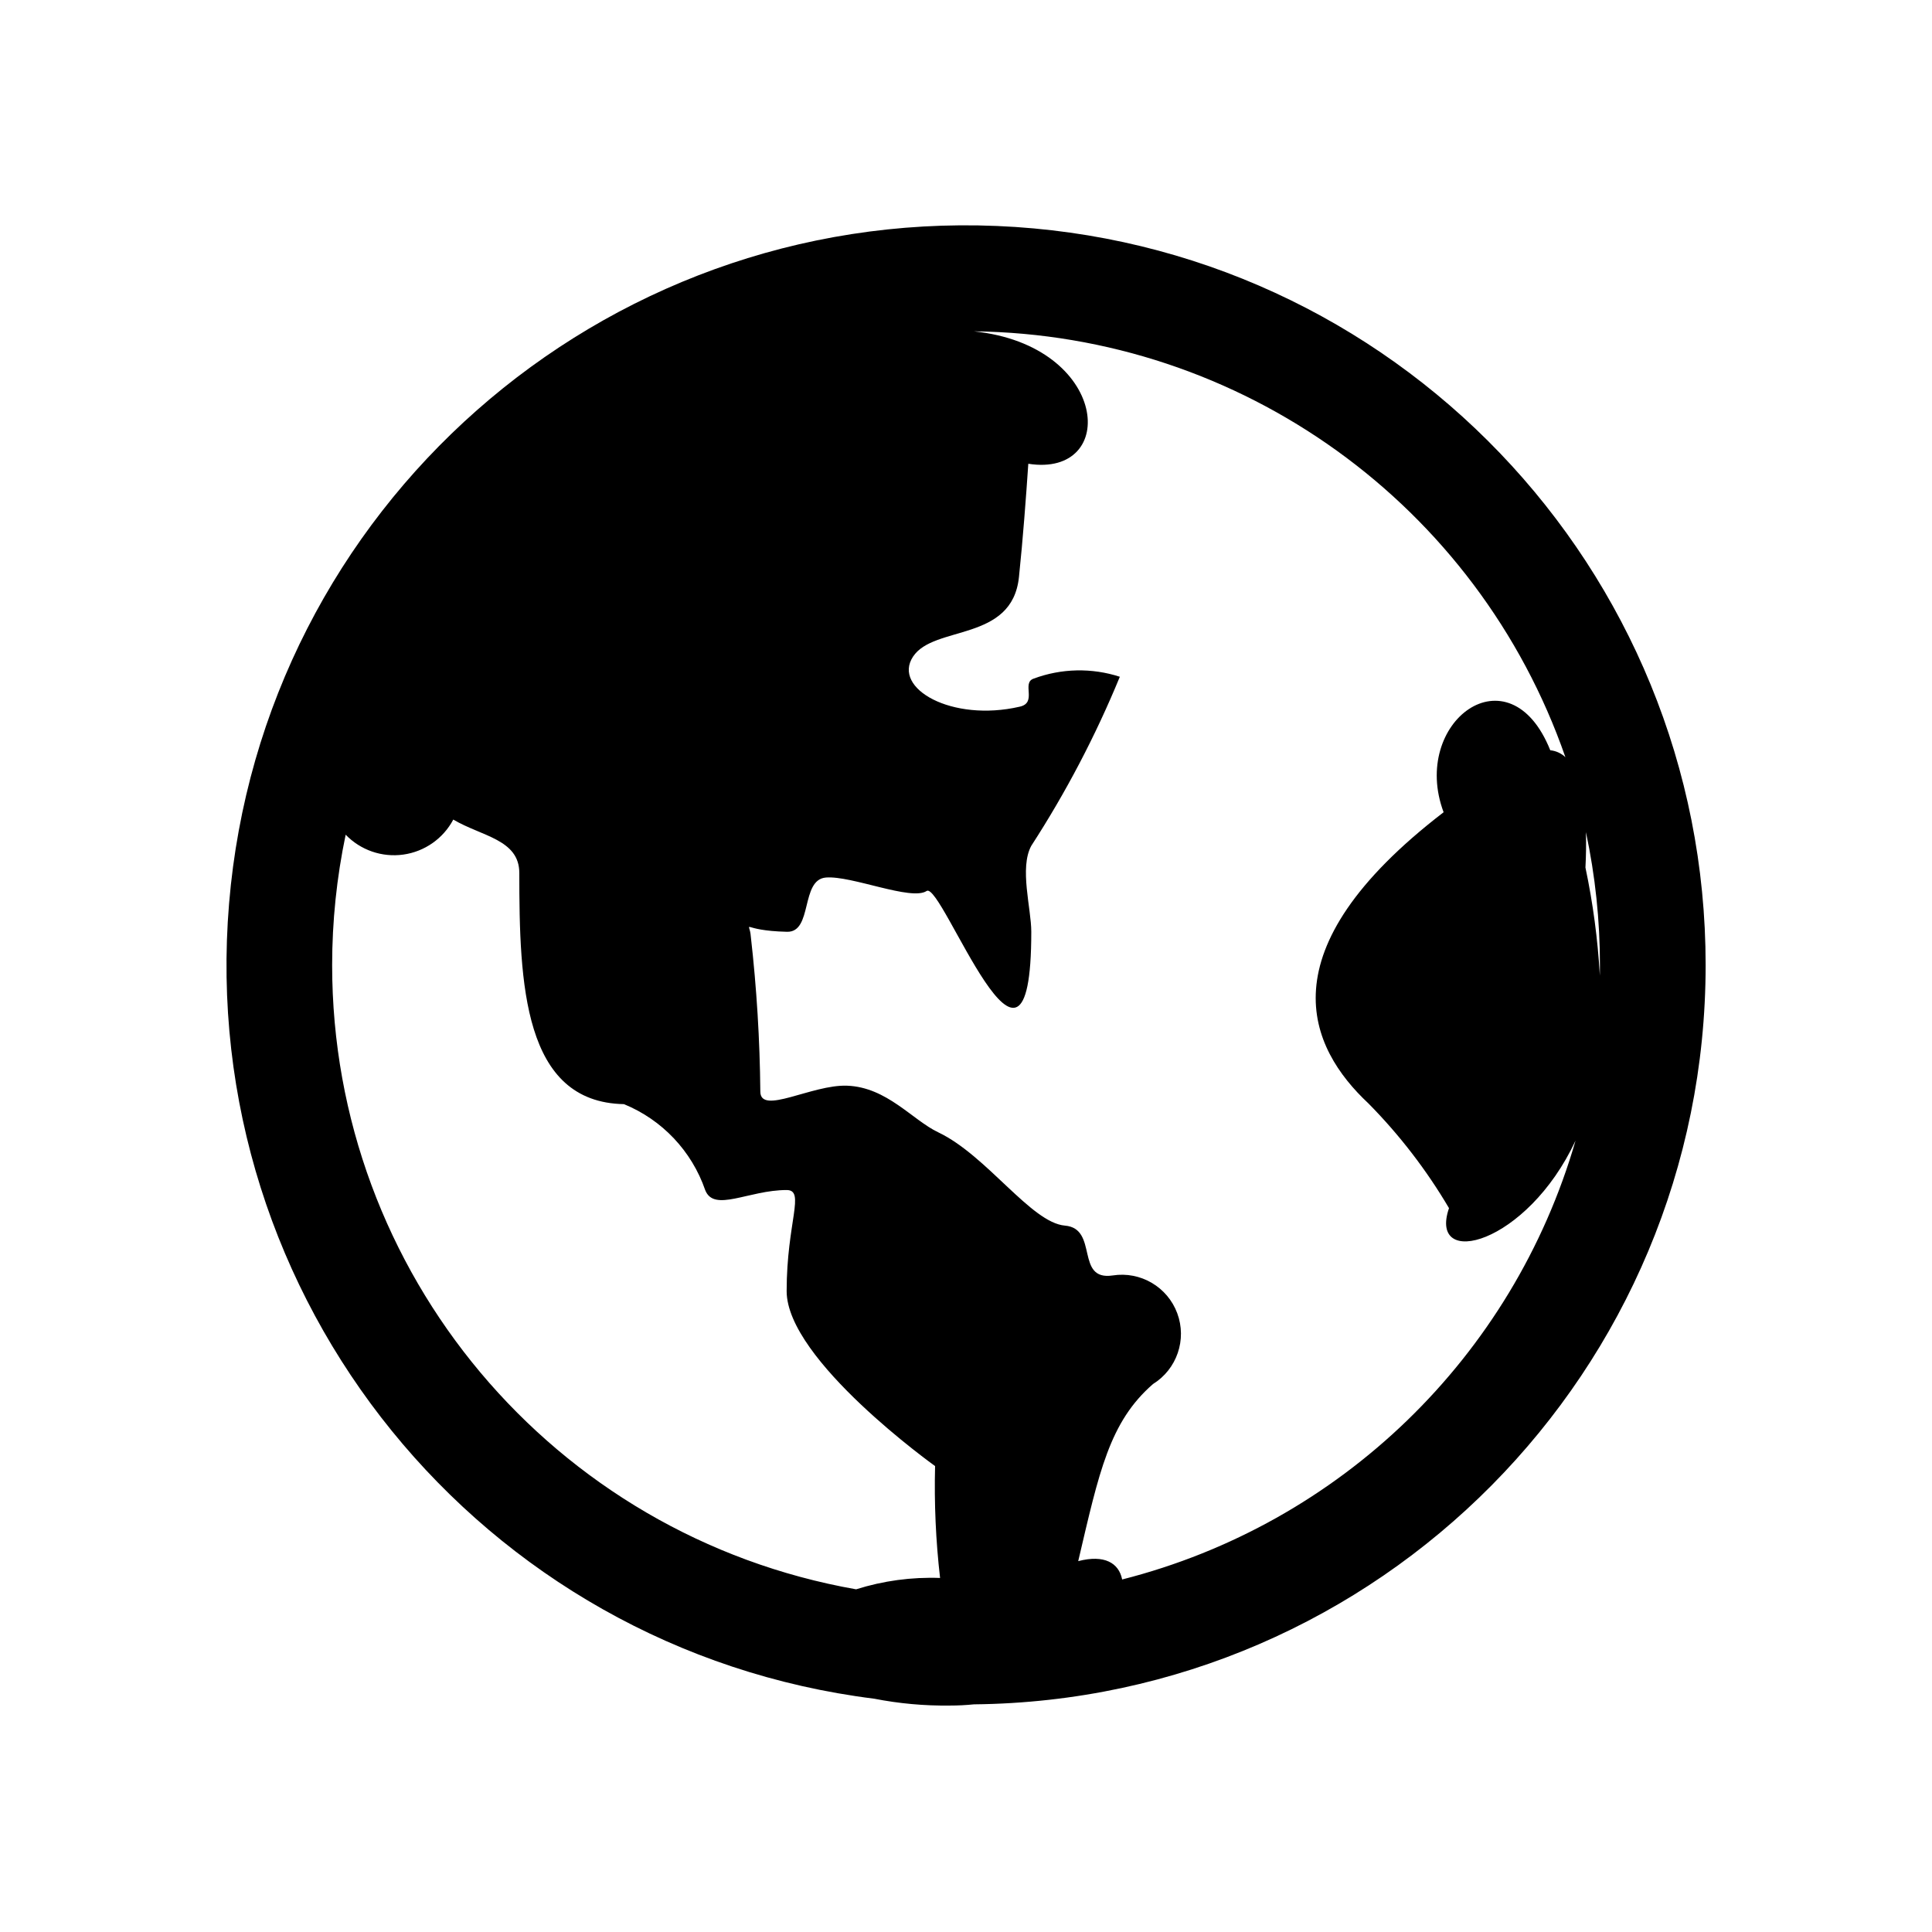
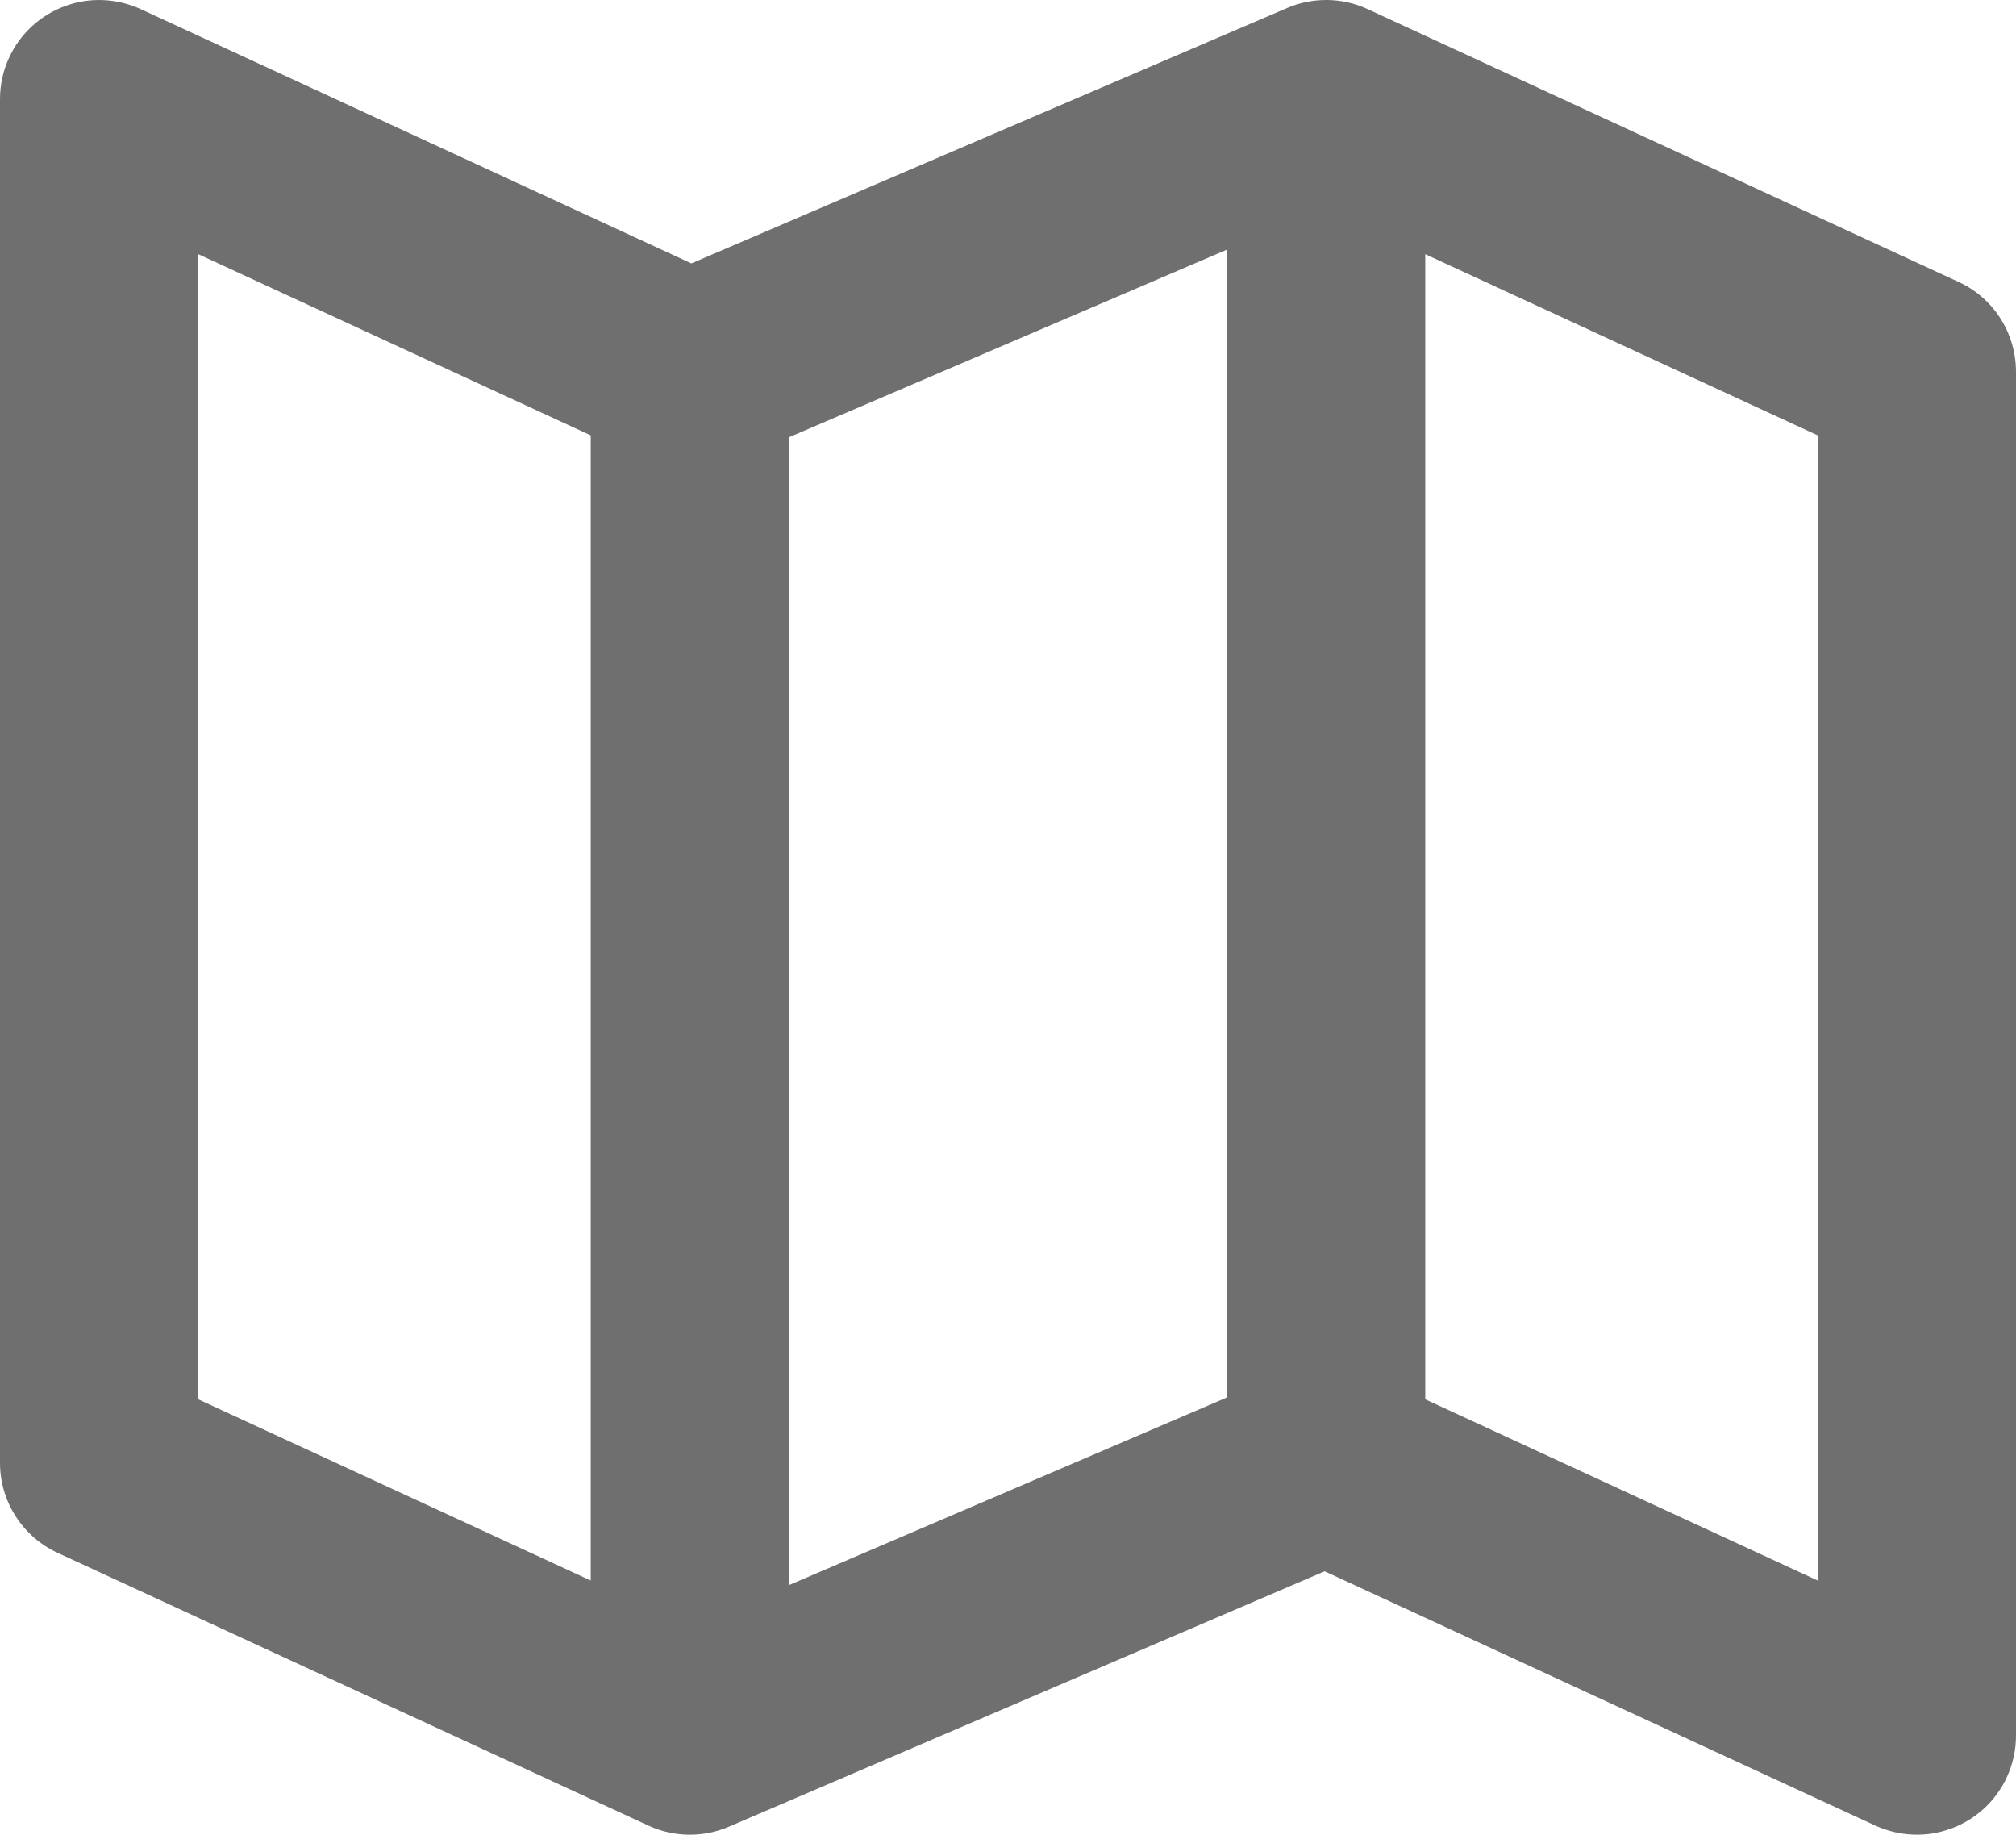
- <svg xmlns="http://www.w3.org/2000/svg" t="1705210293308" class="icon" viewBox="0 0 1024 1024" version="1.1" p-id="1823" width="28" height="28">
-   <path d="M904.021 511.531a391.979 391.979 0 1 0-440.661 388.821 195.84 195.84 0 0 0 40.021 3.627 126.123 126.123 0 0 0 12.8-0.64 391.808 391.808 0 0 0 387.84-391.808z m-56.064 5.547a383.531 383.531 0 0 0-7.637-57.259c0.341-6.656 0.427-12.8 0.256-18.773a336.811 336.811 0 0 1 7.424 70.485l-0.043 5.675z m-671.915-5.547a337.067 337.067 0 0 1 7.168-69.12 35.584 35.584 0 0 0 57.045-8.021c14.933 8.875 34.987 10.496 34.987 28.288 0 58.667 2.091 121.557 55.467 122.539a75.989 75.989 0 0 1 43.051 45.525c4.651 12.032 22.997 0 43.179 0 10.069 0 0 17.067 0 53.589s78.677 92.715 78.677 92.715a422.4 422.4 0 0 0 2.645 59.307 131.755 131.755 0 0 0-44.501 6.016 335.915 335.915 0 0 1-277.717-330.837z m418.688 325.461c-1.749-8.533-9.344-13.184-23.253-9.557 11.093-47.232 16.469-73.685 39.637-93.867a31.317 31.317 0 0 0-21.333-57.557c-20.096 3.029-7.381-24.875-25.344-26.411s-41.344-37.163-67.157-49.451c-13.696-6.485-27.136-23.893-48.256-24.704-18.688-0.725-46.037 15.829-46.037 3.072a792.619 792.619 0 0 0-5.035-82.091c-0.683-9.387-6.144-3.157 19.157-2.56 13.781 0.384 7.04-27.648 20.651-28.757s45.269 12.544 53.376 7.125 55.467 125.781 55.467 21.632c0-12.373-6.4-33.835 0-45.568a548.651 548.651 0 0 0 46.933-89.6 69.461 69.461 0 0 0-45.653 0.981c-6.656 2.219 2.133 12.8-7.467 14.891-35.883 8.277-67.584-9.685-56.491-26.539s52.565-7.552 56.149-42.24c2.091-19.883 3.797-42.88 4.949-59.989 48.299 7.552 42.965-62.677-28.843-70.187a336.085 336.085 0 0 1 313.515 225.707 13.696 13.696 0 0 0-8.021-3.669c-21.717-54.229-74.411-14.976-56.533 32.853-95.787 73.6-71.253 124.971-39.808 154.368a284.885 284.885 0 0 1 42.667 55.467c-11.179 32.64 41.216 19.541 67.072-35.797a336.469 336.469 0 0 1-240.341 232.619z" fill="black" p-id="1824" />
+ <svg xmlns="http://www.w3.org/2000/svg" fill="none" version="1.1" width="20.333" height="18.5" viewBox="0 0 20.333 18.5">
+   <g>
+     <path d="M13.389,0Q13.601,0.003,13.794,0.092L13.794,0.092L19.752,2.842Q19.883,2.902,19.991,2.996Q20.099,3.09,20.176,3.211Q20.253,3.332,20.293,3.469Q20.333,3.607,20.333,3.75L20.333,17.5Q20.333,17.72,20.241,17.919Q20.2,18.009,20.142,18.088Q20.084,18.168,20.012,18.235Q19.939,18.301,19.855,18.353Q19.771,18.404,19.679,18.438Q19.587,18.472,19.489,18.488Q19.392,18.503,19.294,18.499Q19.195,18.495,19.099,18.472Q19.004,18.449,18.914,18.408L13.36,15.844L7.352,18.419Q7.164,18.5,6.958,18.5L6.945,18.5Q6.732,18.497,6.539,18.408L6.535,18.406L0.581,15.658Q0.451,15.598,0.343,15.504Q0.235,15.41,0.158,15.289Q0.08,15.168,0.04,15.031Q0,14.893,0,14.75L0,1Q0,0.78,0.092,0.581Q0.133,0.492,0.191,0.412Q0.249,0.332,0.322,0.265Q0.394,0.199,0.478,0.147Q0.562,0.096,0.654,0.062Q0.747,0.028,0.844,0.012Q0.941,-0.003,1.04,0.001Q1.138,0.005,1.234,0.028Q1.33,0.051,1.419,0.092L6.973,2.656L12.981,0.081L12.981,0.081Q13.17,0,13.375,0L13.389,0ZM12.375,2.517L7.958,4.409L7.958,15.983L12.375,14.091L12.375,2.517ZM14.375,14.11L18.333,15.937L18.333,4.39L14.375,2.563L14.375,14.11ZM5.958,15.937L5.958,4.39L2,2.563L2,14.11L5.958,15.937Z" fill-rule="evenodd" fill="#333333" fill-opacity="0.7" />
+   </g>
</svg>
